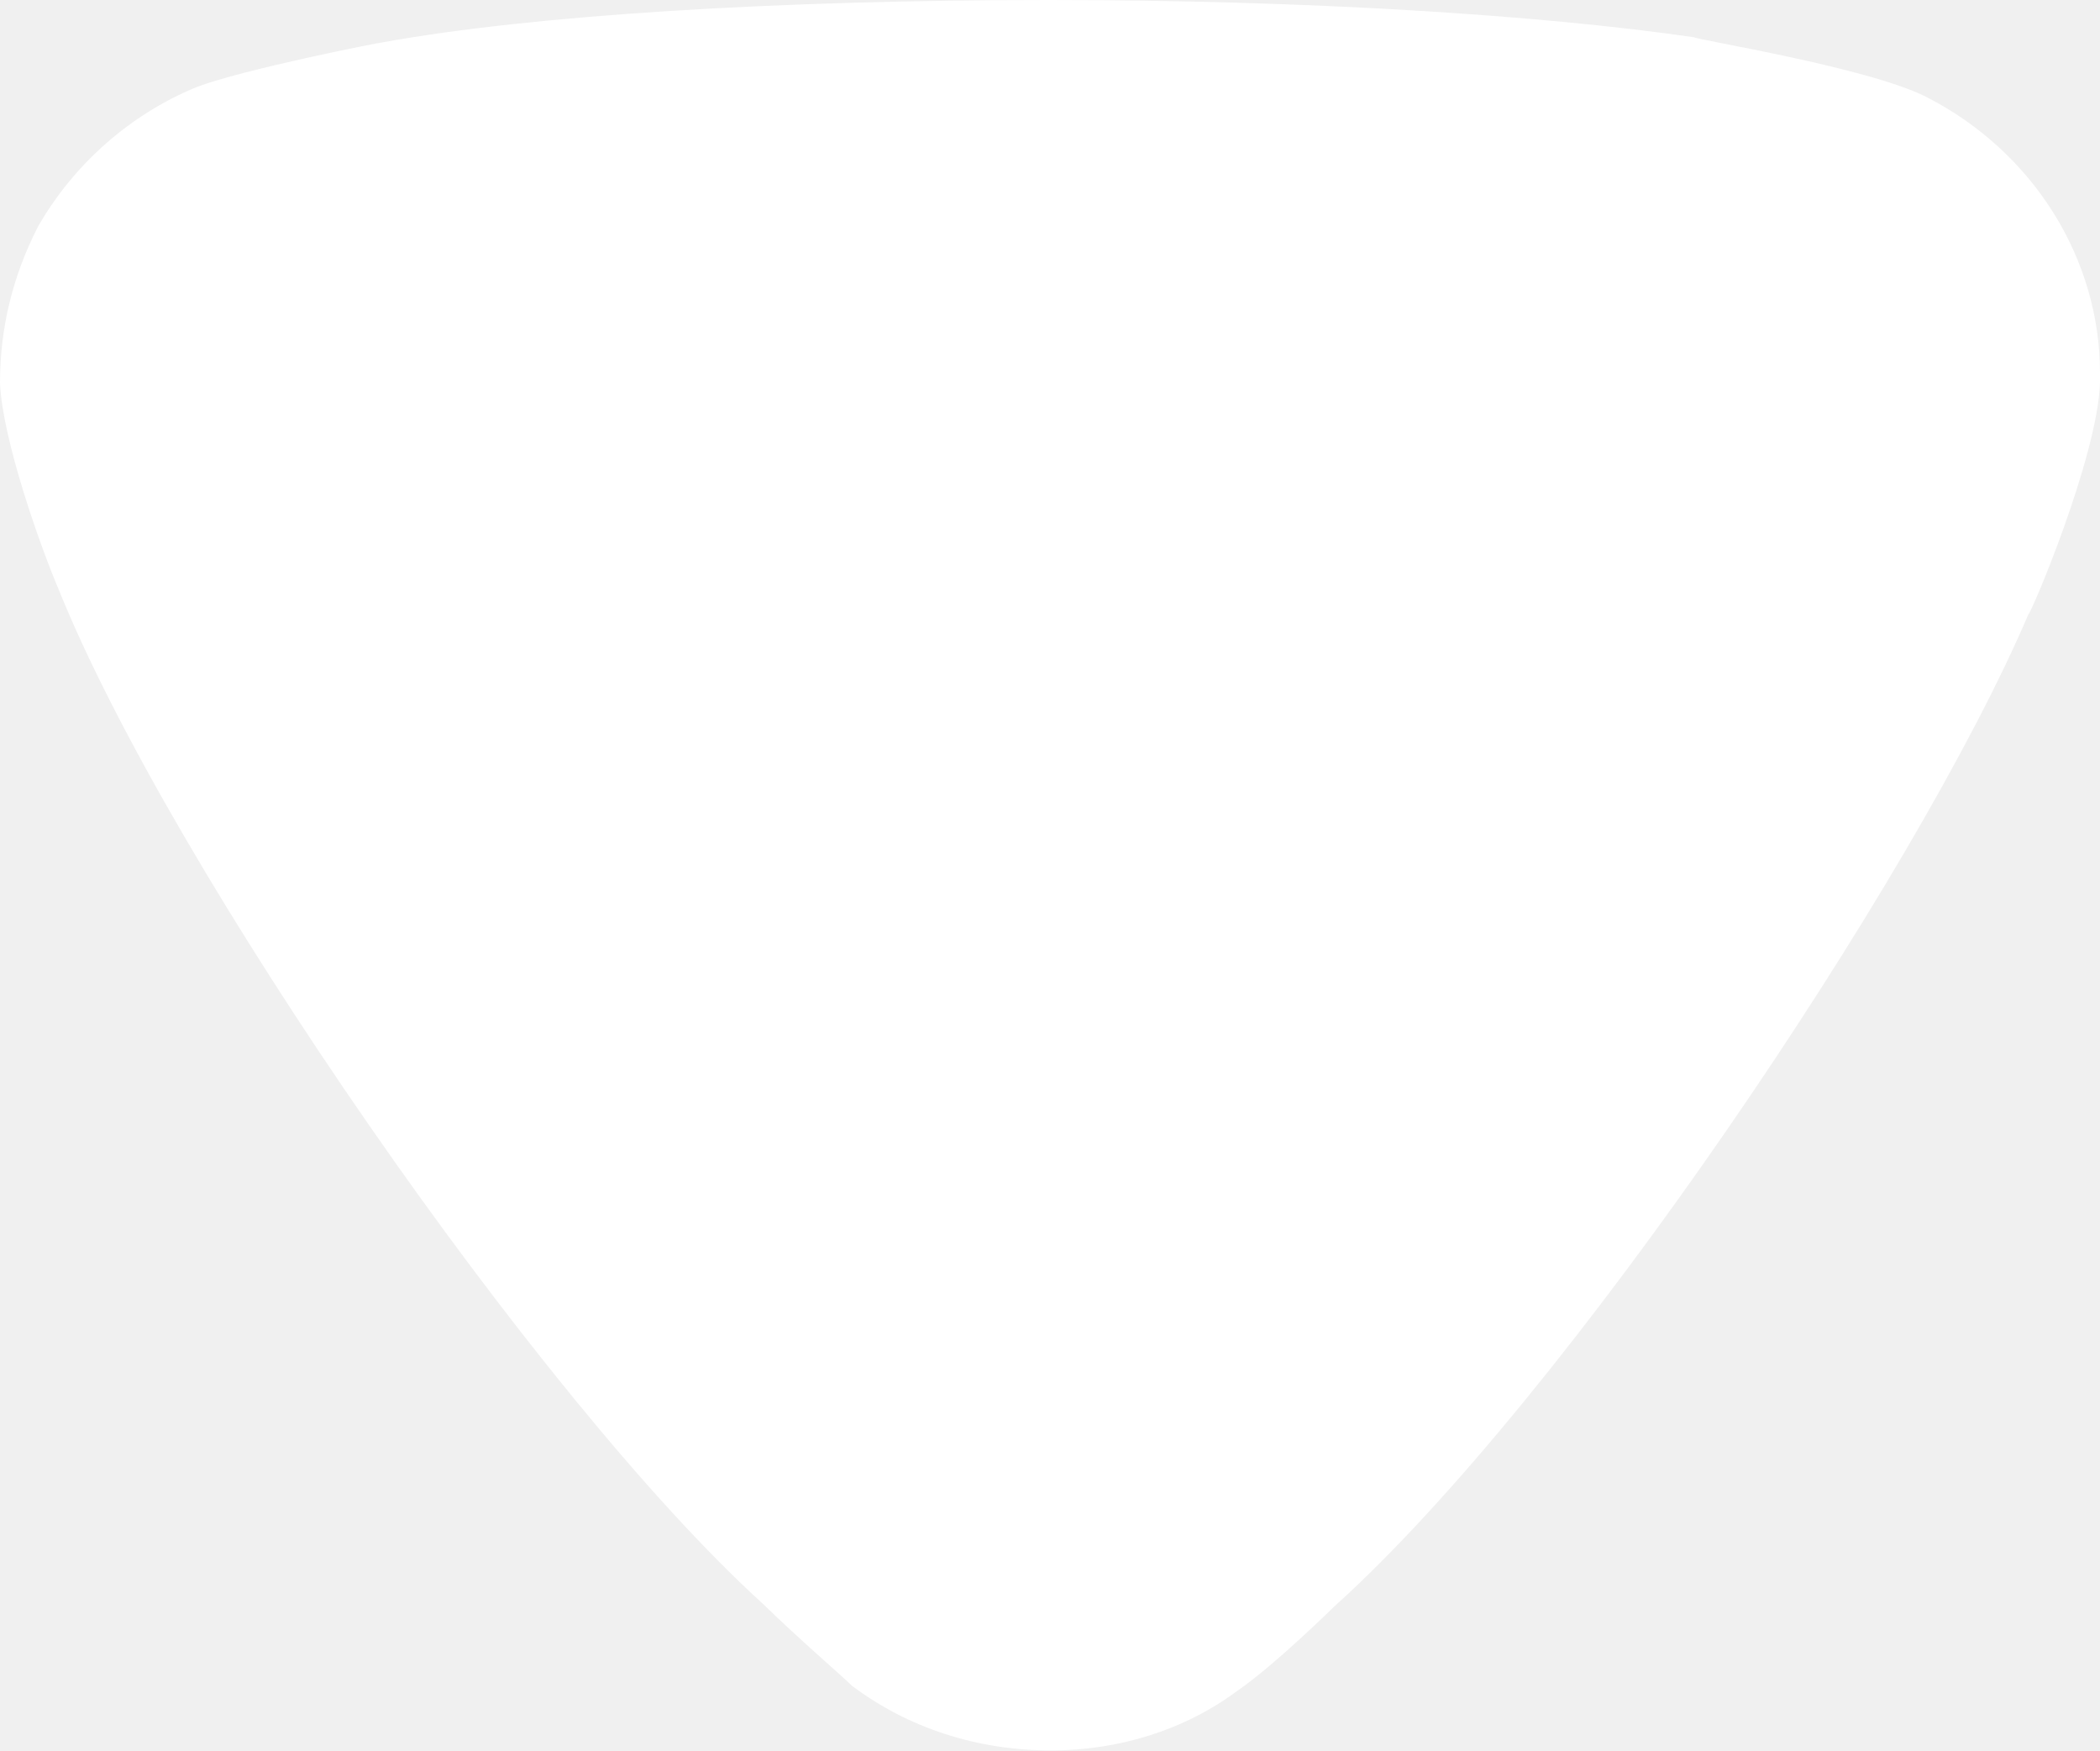
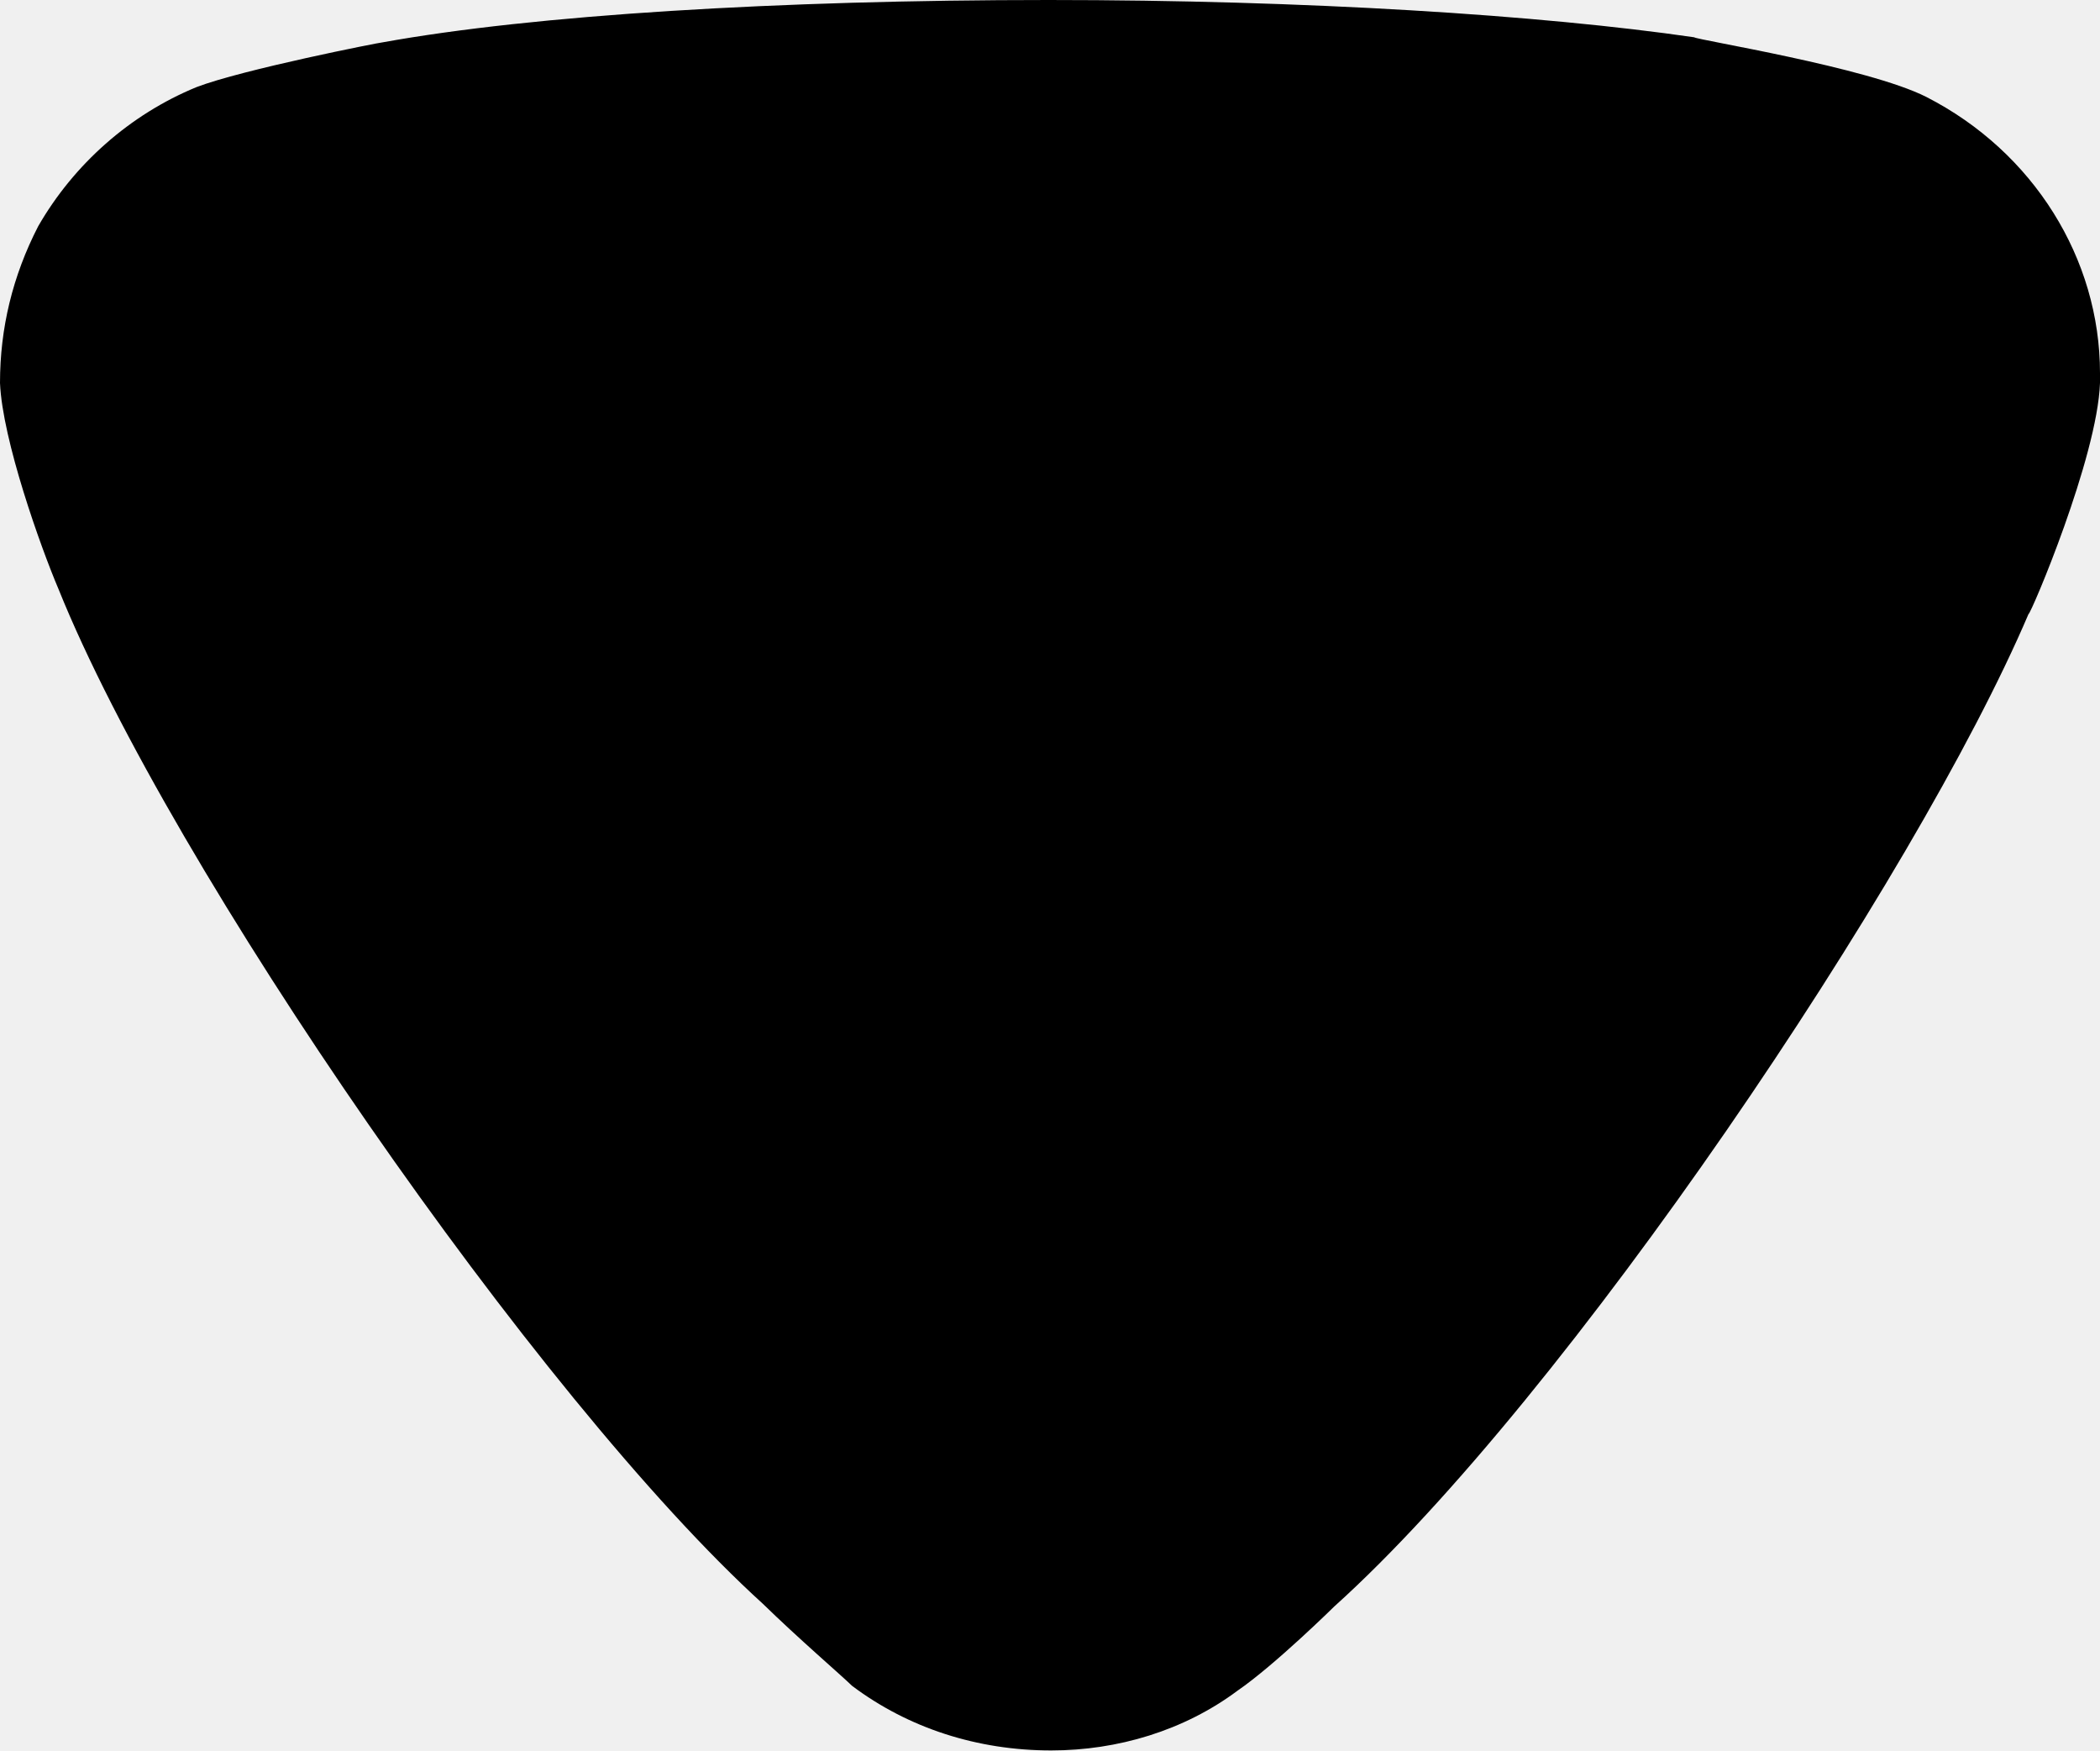
<svg xmlns="http://www.w3.org/2000/svg" width="12" height="10" viewBox="0 0 12 10" fill="none">
-   <path d="M4.869 9.631C4.811 9.574 4.563 9.361 4.359 9.162C3.076 7.997 0.976 4.958 0.335 3.367C0.232 3.125 0.014 2.514 0 2.188C0 1.875 0.072 1.577 0.218 1.293C0.422 0.938 0.743 0.654 1.122 0.498C1.385 0.397 2.172 0.242 2.186 0.242C3.047 0.086 4.446 0 5.992 0C7.465 0 8.807 0.086 9.681 0.213C9.695 0.228 10.673 0.384 11.008 0.554C11.62 0.867 12 1.478 12 2.132V2.188C11.985 2.614 11.605 3.509 11.591 3.509C10.949 5.014 8.952 7.983 7.625 9.177C7.625 9.177 7.284 9.513 7.071 9.659C6.765 9.887 6.386 10 6.007 10C5.584 10 5.19 9.872 4.869 9.631Z" fill="#FFF" />
+   <path d="M4.869 9.631C4.811 9.574 4.563 9.361 4.359 9.162C3.076 7.997 0.976 4.958 0.335 3.367C0.232 3.125 0.014 2.514 0 2.188C0 1.875 0.072 1.577 0.218 1.293C0.422 0.938 0.743 0.654 1.122 0.498C1.385 0.397 2.172 0.242 2.186 0.242C3.047 0.086 4.446 0 5.992 0C7.465 0 8.807 0.086 9.681 0.213C9.695 0.228 10.673 0.384 11.008 0.554C11.62 0.867 12 1.478 12 2.132V2.188C11.985 2.614 11.605 3.509 11.591 3.509C10.949 5.014 8.952 7.983 7.625 9.177C7.625 9.177 7.284 9.513 7.071 9.659C6.765 9.887 6.386 10 6.007 10C5.584 10 5.19 9.872 4.869 9.631Z" fill="#000" />
</svg>
